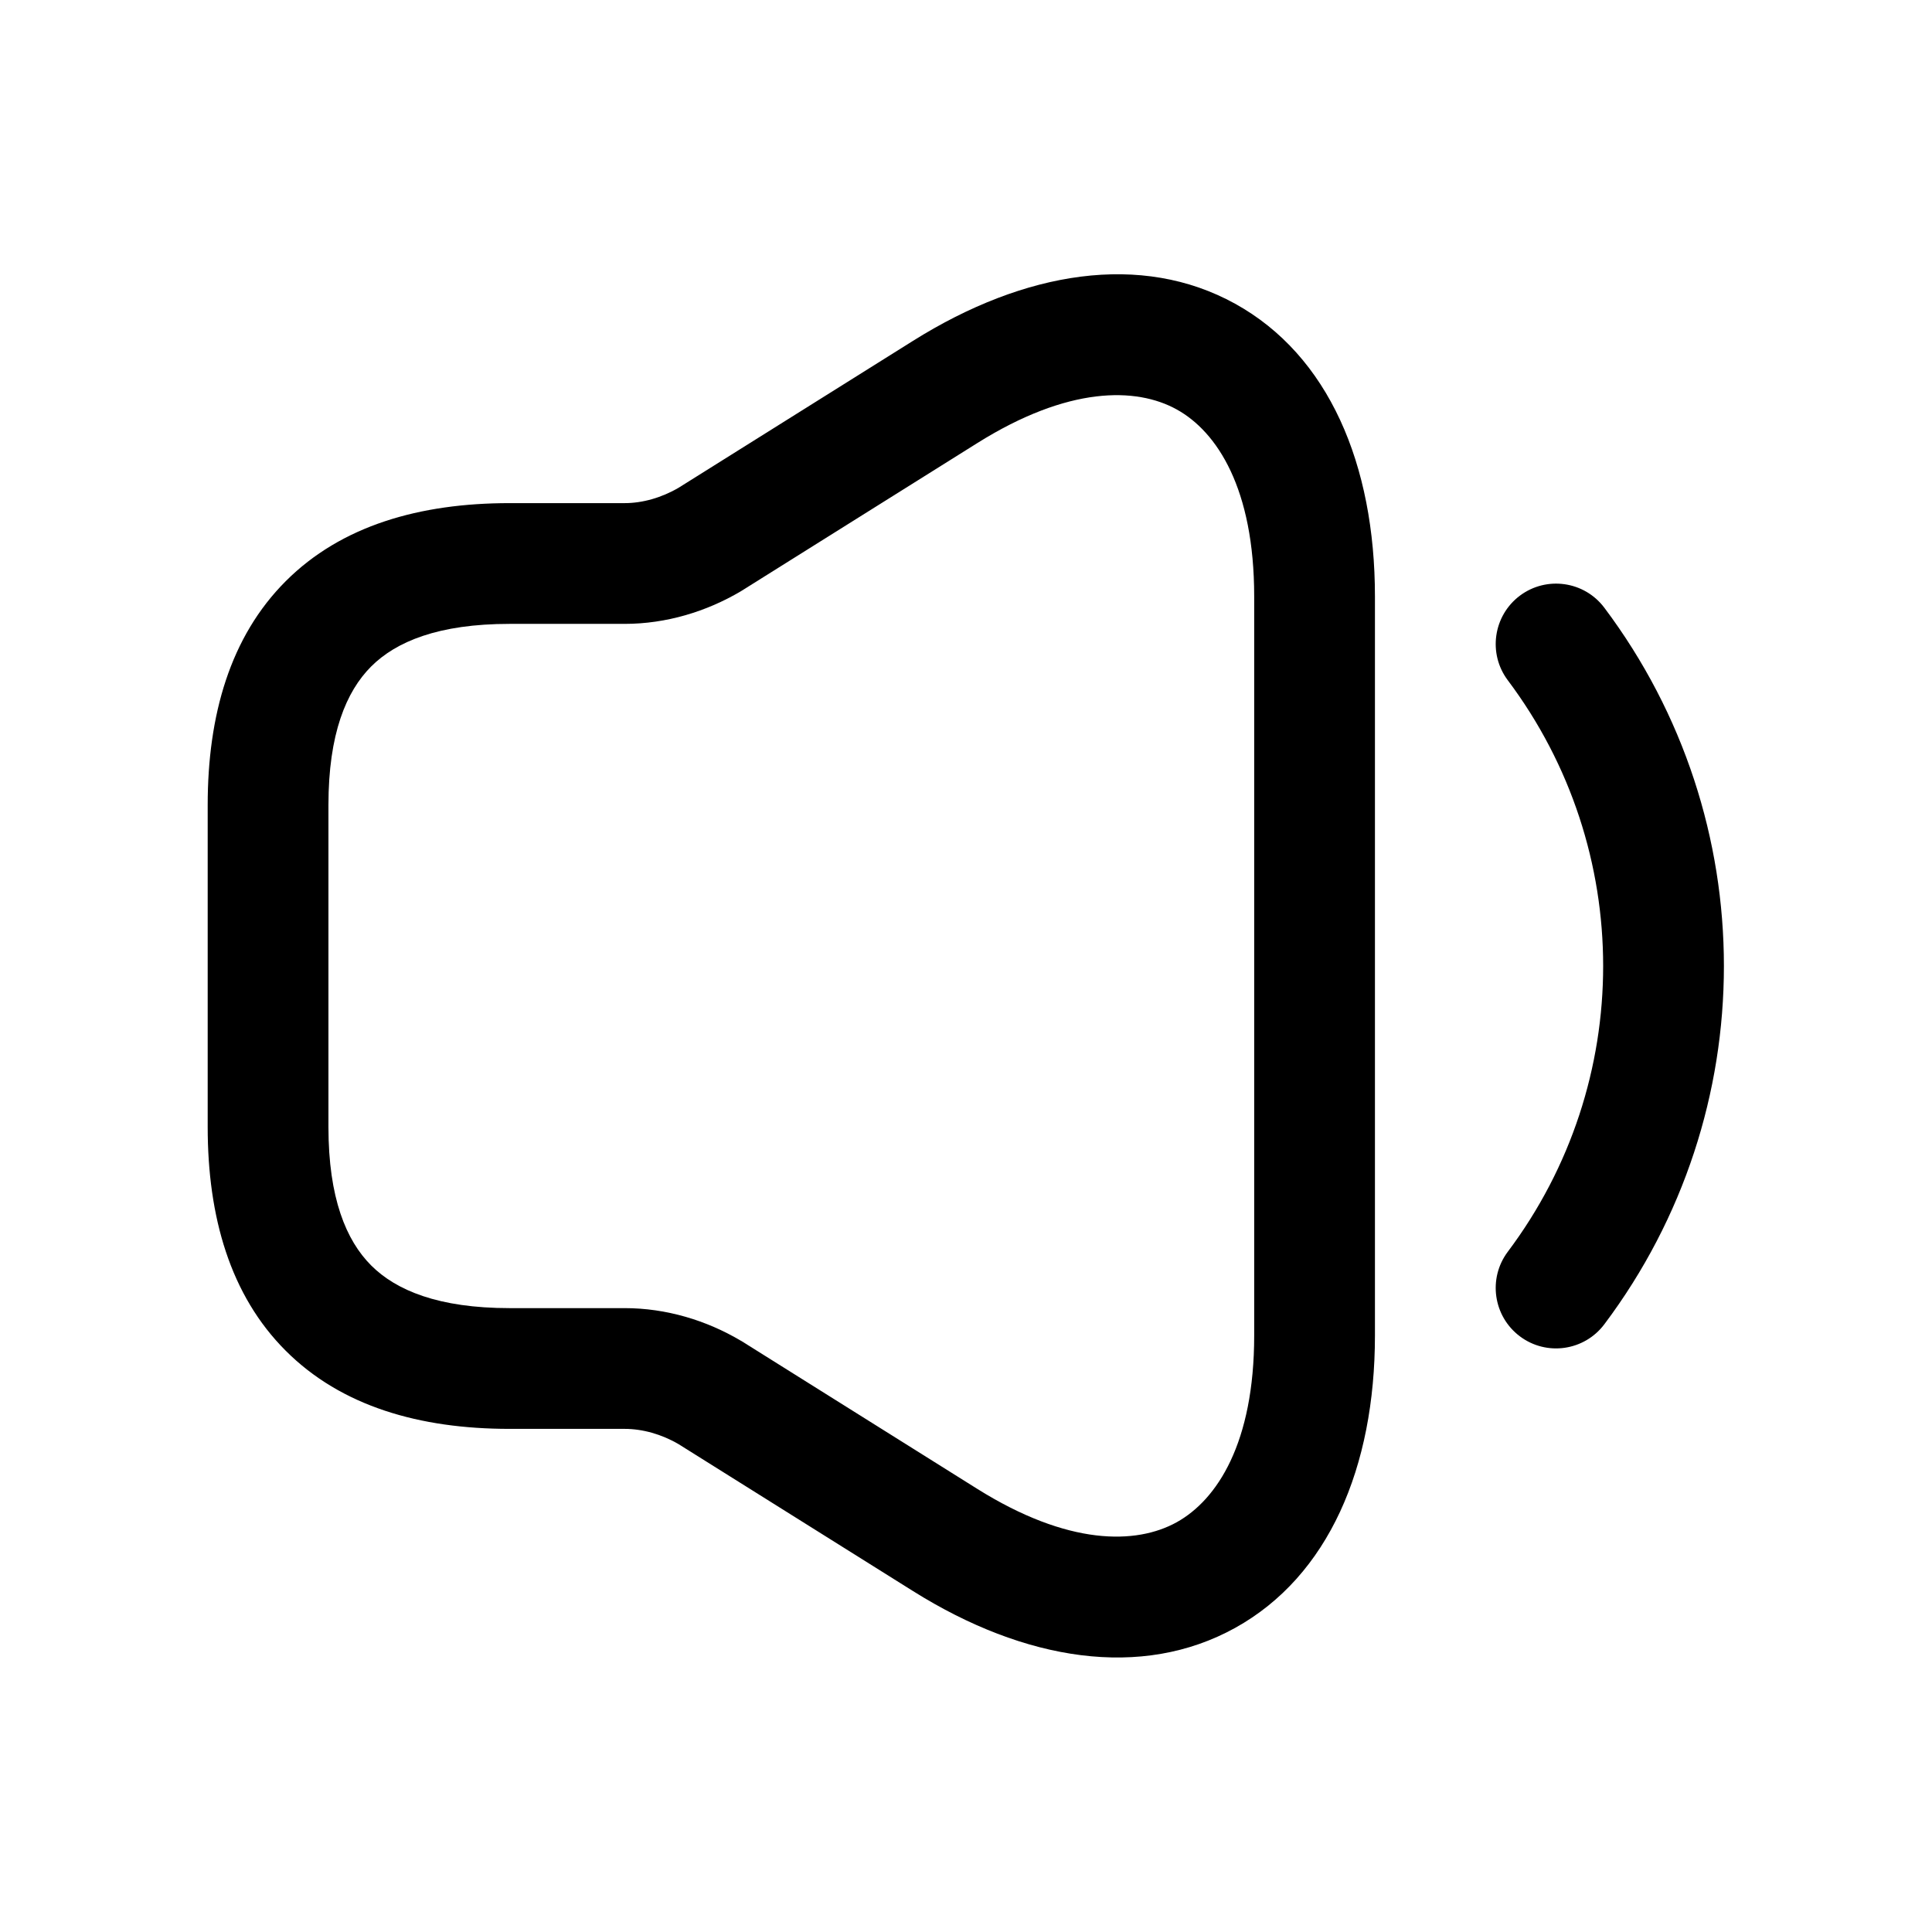
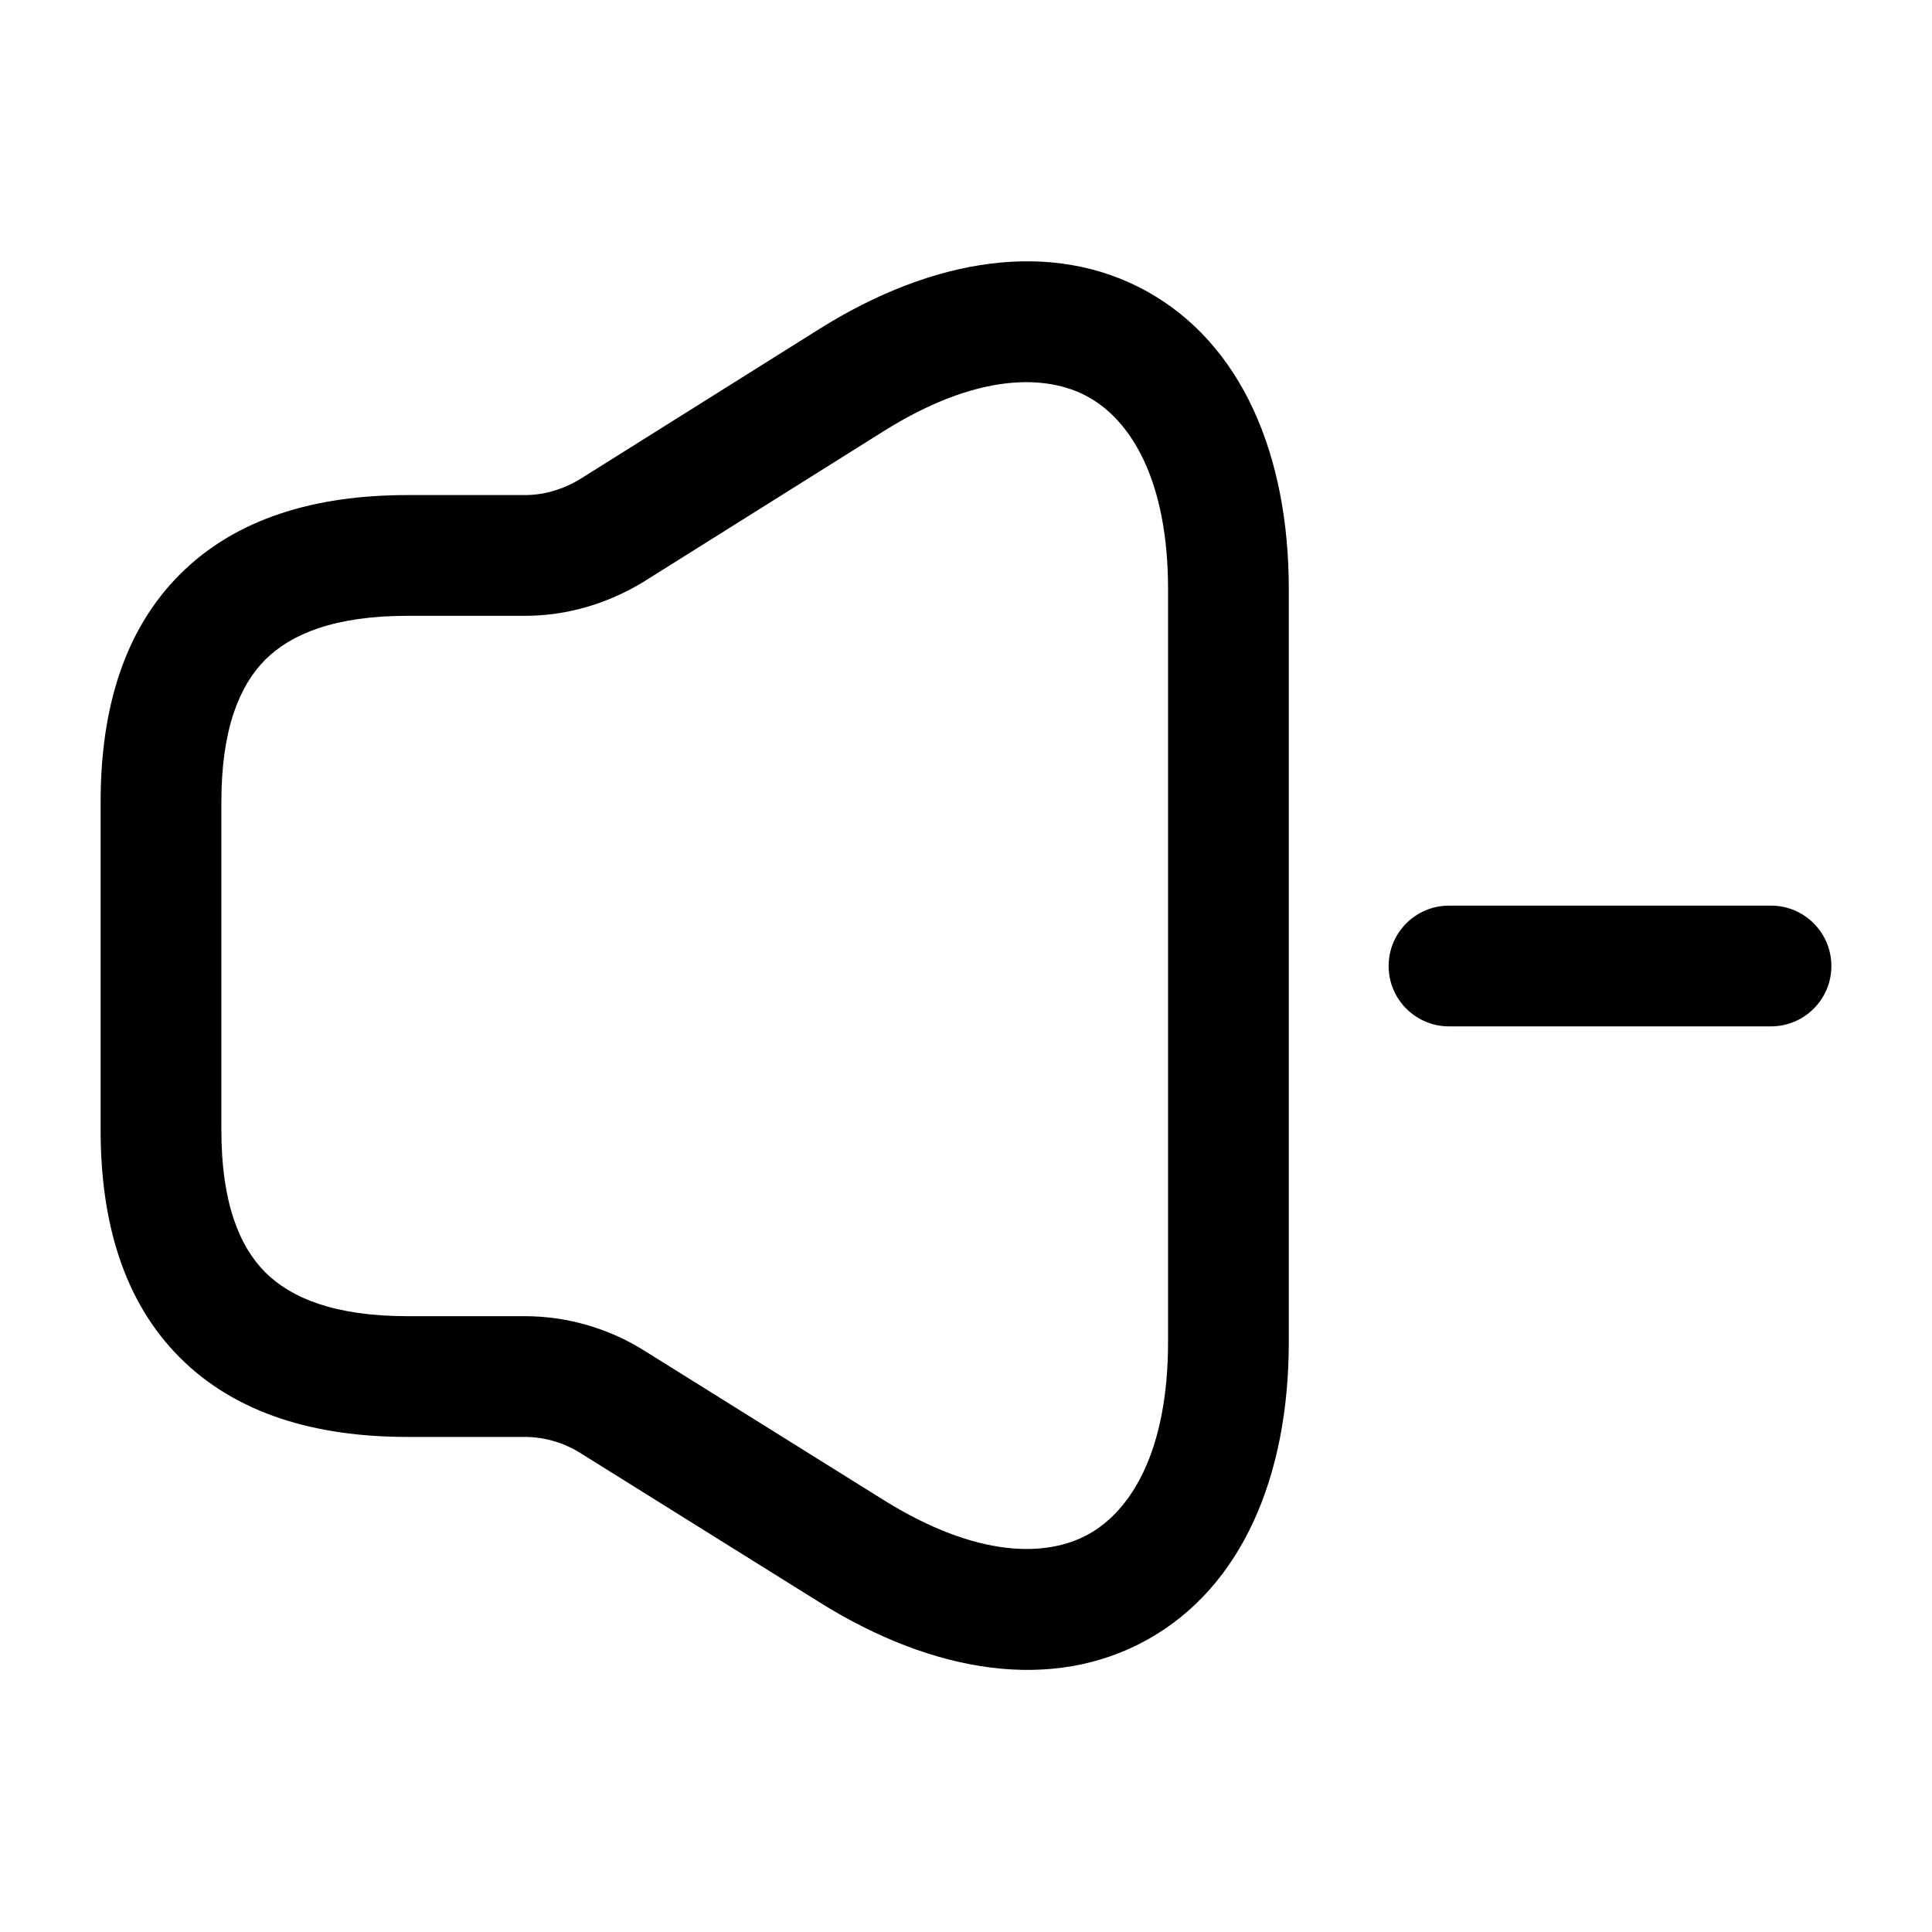
<svg xmlns="http://www.w3.org/2000/svg" width="24" height="24" viewBox="0 0 24 24" fill="none">
-   <path fill-rule="evenodd" clip-rule="evenodd" d="M15.343 3.773C16.505 4.415 17.08 5.769 17.08 7.41V16.59C17.08 18.227 16.504 19.579 15.344 20.222C14.183 20.865 12.731 20.636 11.342 19.765L8.43 17.94C8.218 17.816 7.981 17.75 7.76 17.75H6.33C5.214 17.75 4.24 17.47 3.55 16.78C2.859 16.09 2.58 15.115 2.58 14V10C2.58 8.884 2.859 7.91 3.55 7.219C4.24 6.529 5.214 6.25 6.33 6.25H7.76C7.981 6.25 8.218 6.183 8.43 6.059L11.342 4.234C12.729 3.364 14.181 3.131 15.343 3.773ZM14.617 5.086C14.114 4.808 13.271 4.795 12.139 5.505L9.211 7.34L9.203 7.345C8.777 7.597 8.276 7.75 7.76 7.75H6.33C5.446 7.75 4.92 7.97 4.61 8.28C4.301 8.59 4.08 9.115 4.08 10V14C4.08 14.884 4.301 15.409 4.61 15.719C4.92 16.029 5.446 16.25 6.33 16.25H7.76C8.276 16.25 8.777 16.402 9.203 16.655L9.211 16.659L12.138 18.494C13.269 19.203 14.113 19.189 14.617 18.91C15.121 18.63 15.58 17.923 15.58 16.59V7.41C15.58 6.071 15.12 5.364 14.617 5.086Z" fill="black" />
-   <path fill-rule="evenodd" clip-rule="evenodd" d="M18.88 7.4C19.211 7.152 19.681 7.218 19.93 7.55C21.91 10.187 21.91 13.814 19.93 16.45C19.681 16.782 19.211 16.849 18.88 16.6C18.549 16.351 18.482 15.881 18.73 15.55C20.31 13.447 20.31 10.554 18.73 8.45C18.482 8.119 18.549 7.649 18.88 7.4Z" fill="black" />
+   <path fill-rule="evenodd" clip-rule="evenodd" d="M14.248 3.62C15.425 4.274 16.01 5.649 16.01 7.32V16.67C16.01 18.339 15.428 19.715 14.252 20.369C13.075 21.024 11.6 20.791 10.183 19.906L7.203 18.046C7.001 17.92 6.759 17.85 6.52 17.85H5.06C3.924 17.85 2.935 17.566 2.235 16.865C1.534 16.165 1.25 15.176 1.25 14.04V9.96C1.25 8.824 1.534 7.835 2.235 7.135C2.935 6.434 3.924 6.15 5.06 6.15H6.52C6.752 6.15 6.987 6.084 7.207 5.951L10.181 4.085C11.595 3.199 13.07 2.967 14.248 3.62ZM10.979 5.355C12.135 4.631 13 4.643 13.52 4.932C14.04 5.221 14.51 5.951 14.51 7.32V16.67C14.51 18.041 14.042 18.77 13.523 19.058C13.005 19.346 12.14 19.359 10.977 18.634L7.997 16.774C7.559 16.5 7.041 16.35 6.52 16.35H5.06C4.156 16.35 3.615 16.124 3.295 15.805C2.976 15.485 2.75 14.944 2.75 14.04V9.96C2.75 9.056 2.976 8.515 3.295 8.195C3.615 7.876 4.156 7.65 5.06 7.65H6.52C7.047 7.65 7.55 7.497 7.989 7.231L10.979 5.355Z" fill="black" />
+   <path fill-rule="evenodd" clip-rule="evenodd" d="M17.25 12C17.25 11.586 17.586 11.25 18 11.25H22C22.414 11.25 22.75 11.586 22.75 12C22.75 12.414 22.414 12.75 22 12.75H18C17.586 12.75 17.25 12.414 17.25 12Z" fill="black" />
</svg>
